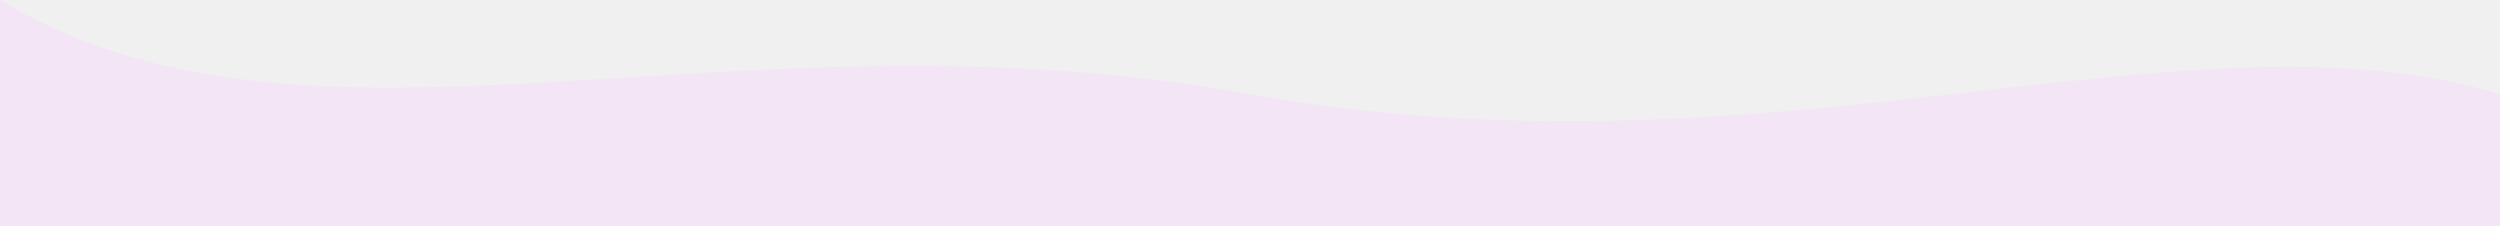
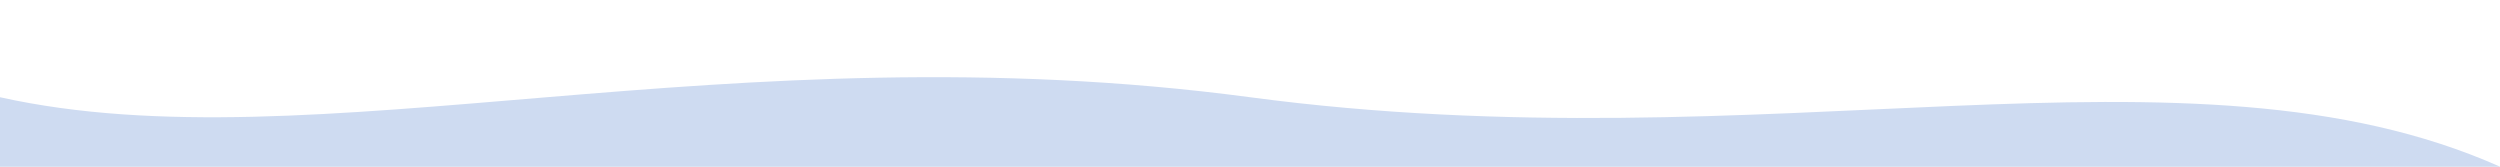
- <svg xmlns="http://www.w3.org/2000/svg" width="1440" height="130" viewBox="0 0 1440 130" fill="none">
-   <g clip-path="url(#clip0_931_2579)">
-     <path d="M0 0C180 108.333 420 0 720 54.167C1020 108.333 1260 0 1440 54.167V130H0V0Z" fill="#F3E5F5" />
+ <svg xmlns="http://www.w3.org/2000/svg" width="1440" height="96" viewBox="0 0 1440 96" fill="none">
+   <rect width="1440" height="96" transform="matrix(-1 0 0 -1 1440 96)" fill="#C4D5F2" fill-opacity="0.76" />
+   <g clip-path="url(#clip0_1167_4564)">
+     <path d="M1440 96C1260 16 1020 96 720 56C420 16 180 96 0 56V0L1440 0V96Z" fill="white" />
  </g>
  <defs>
-     <clipPath id="clip0_931_2579">
-       <rect width="1440" height="130" fill="white" />
+     <clipPath id="clip0_1167_4564">
+       <rect width="1440" height="96" fill="white" transform="matrix(-1 0 0 -1 1440 96)" />
    </clipPath>
  </defs>
</svg>
